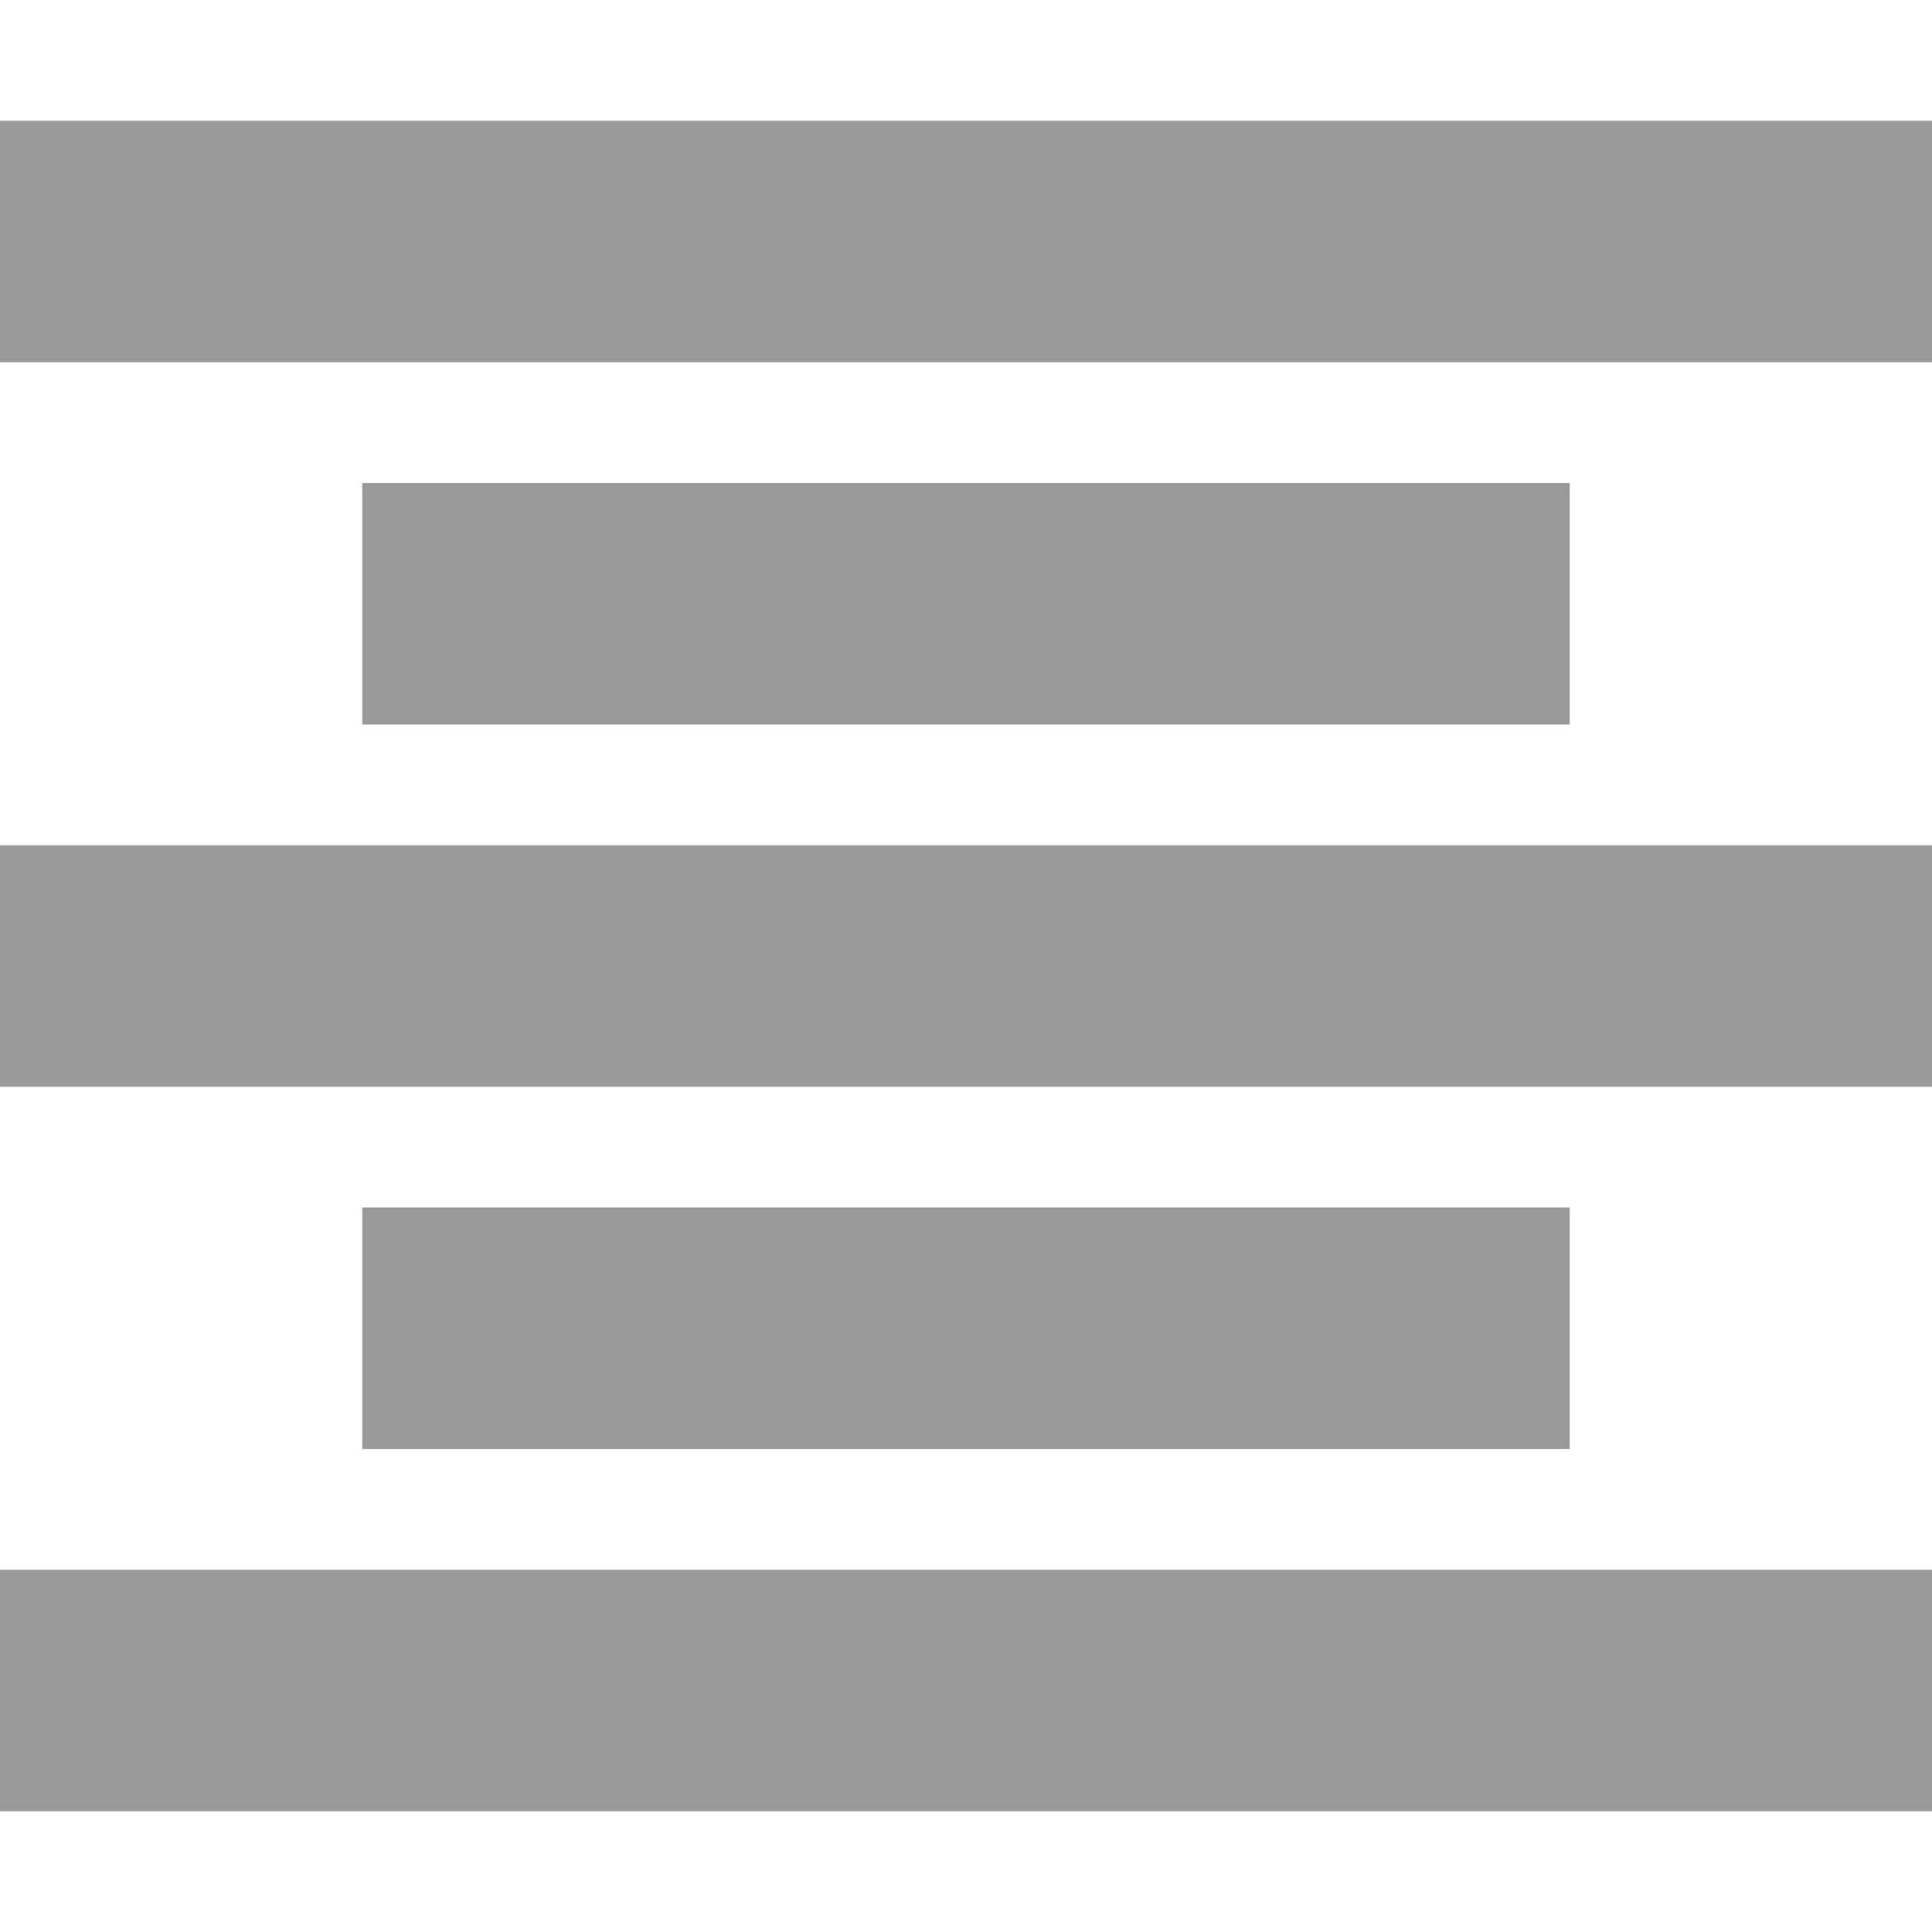
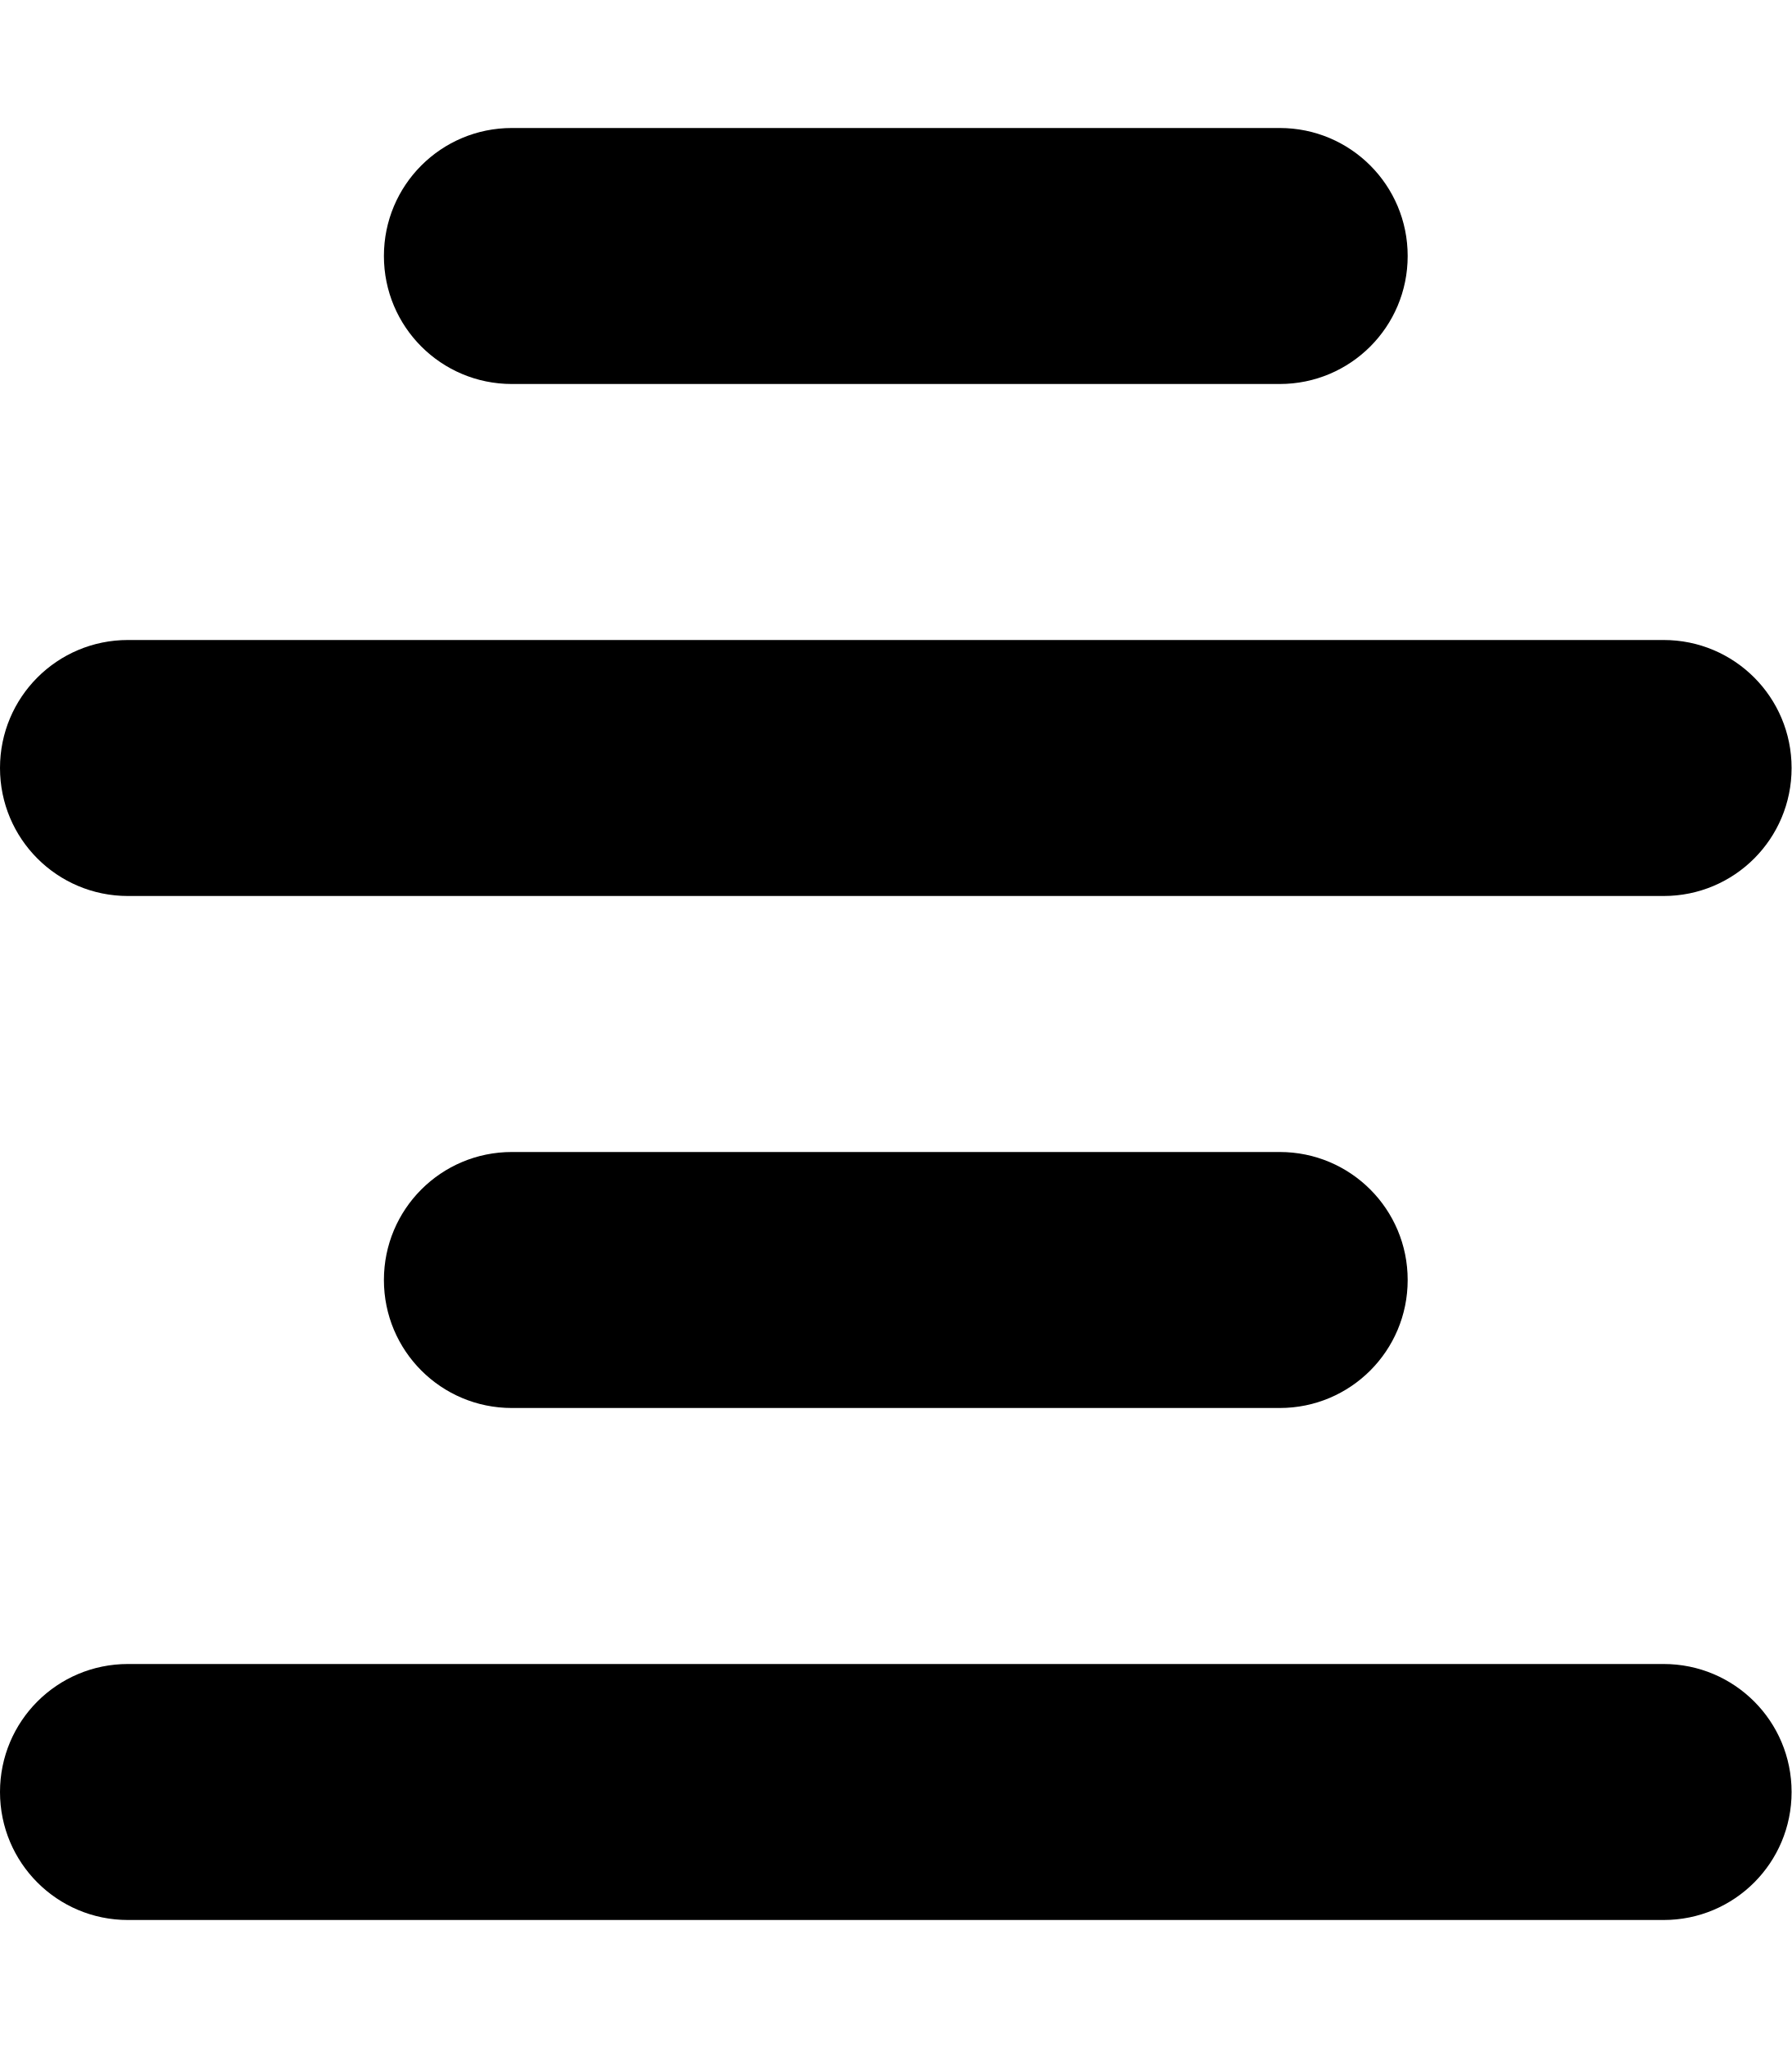
- <svg xmlns="http://www.w3.org/2000/svg" width="16" height="16" viewBox="0 -1 16 16" preserveAspectRatio="xMinYMid meet" overflow="visible">
-   <path d="M0 12h16v2H0v-2zm13-3H3v2h10V9zM0 8h16V6H0v2zm13-5H3v2h10V3zm3-3H0v2h16V0z" fill="#999" />
+ <svg xmlns="http://www.w3.org/2000/svg" viewBox="0 0 448 512" preserveAspectRatio="xMinYMid meet">
+   <path d="M352 64c0-17.7-14.3-32-32-32H128c-17.7 0-32 14.3-32 32s14.3 32 32 32H320c17.7 0 32-14.3 32-32zm96 128c0-17.7-14.3-32-32-32H32c-17.7 0-32 14.3-32 32s14.3 32 32 32H416c17.7 0 32-14.3 32-32zM0 448c0 17.7 14.3 32 32 32H416c17.7 0 32-14.3 32-32s-14.3-32-32-32H32c-17.7 0-32 14.3-32 32zM352 320c0-17.7-14.3-32-32-32H128c-17.7 0-32 14.3-32 32s14.3 32 32 32H320c17.7 0 32-14.3 32-32z" />
</svg>
